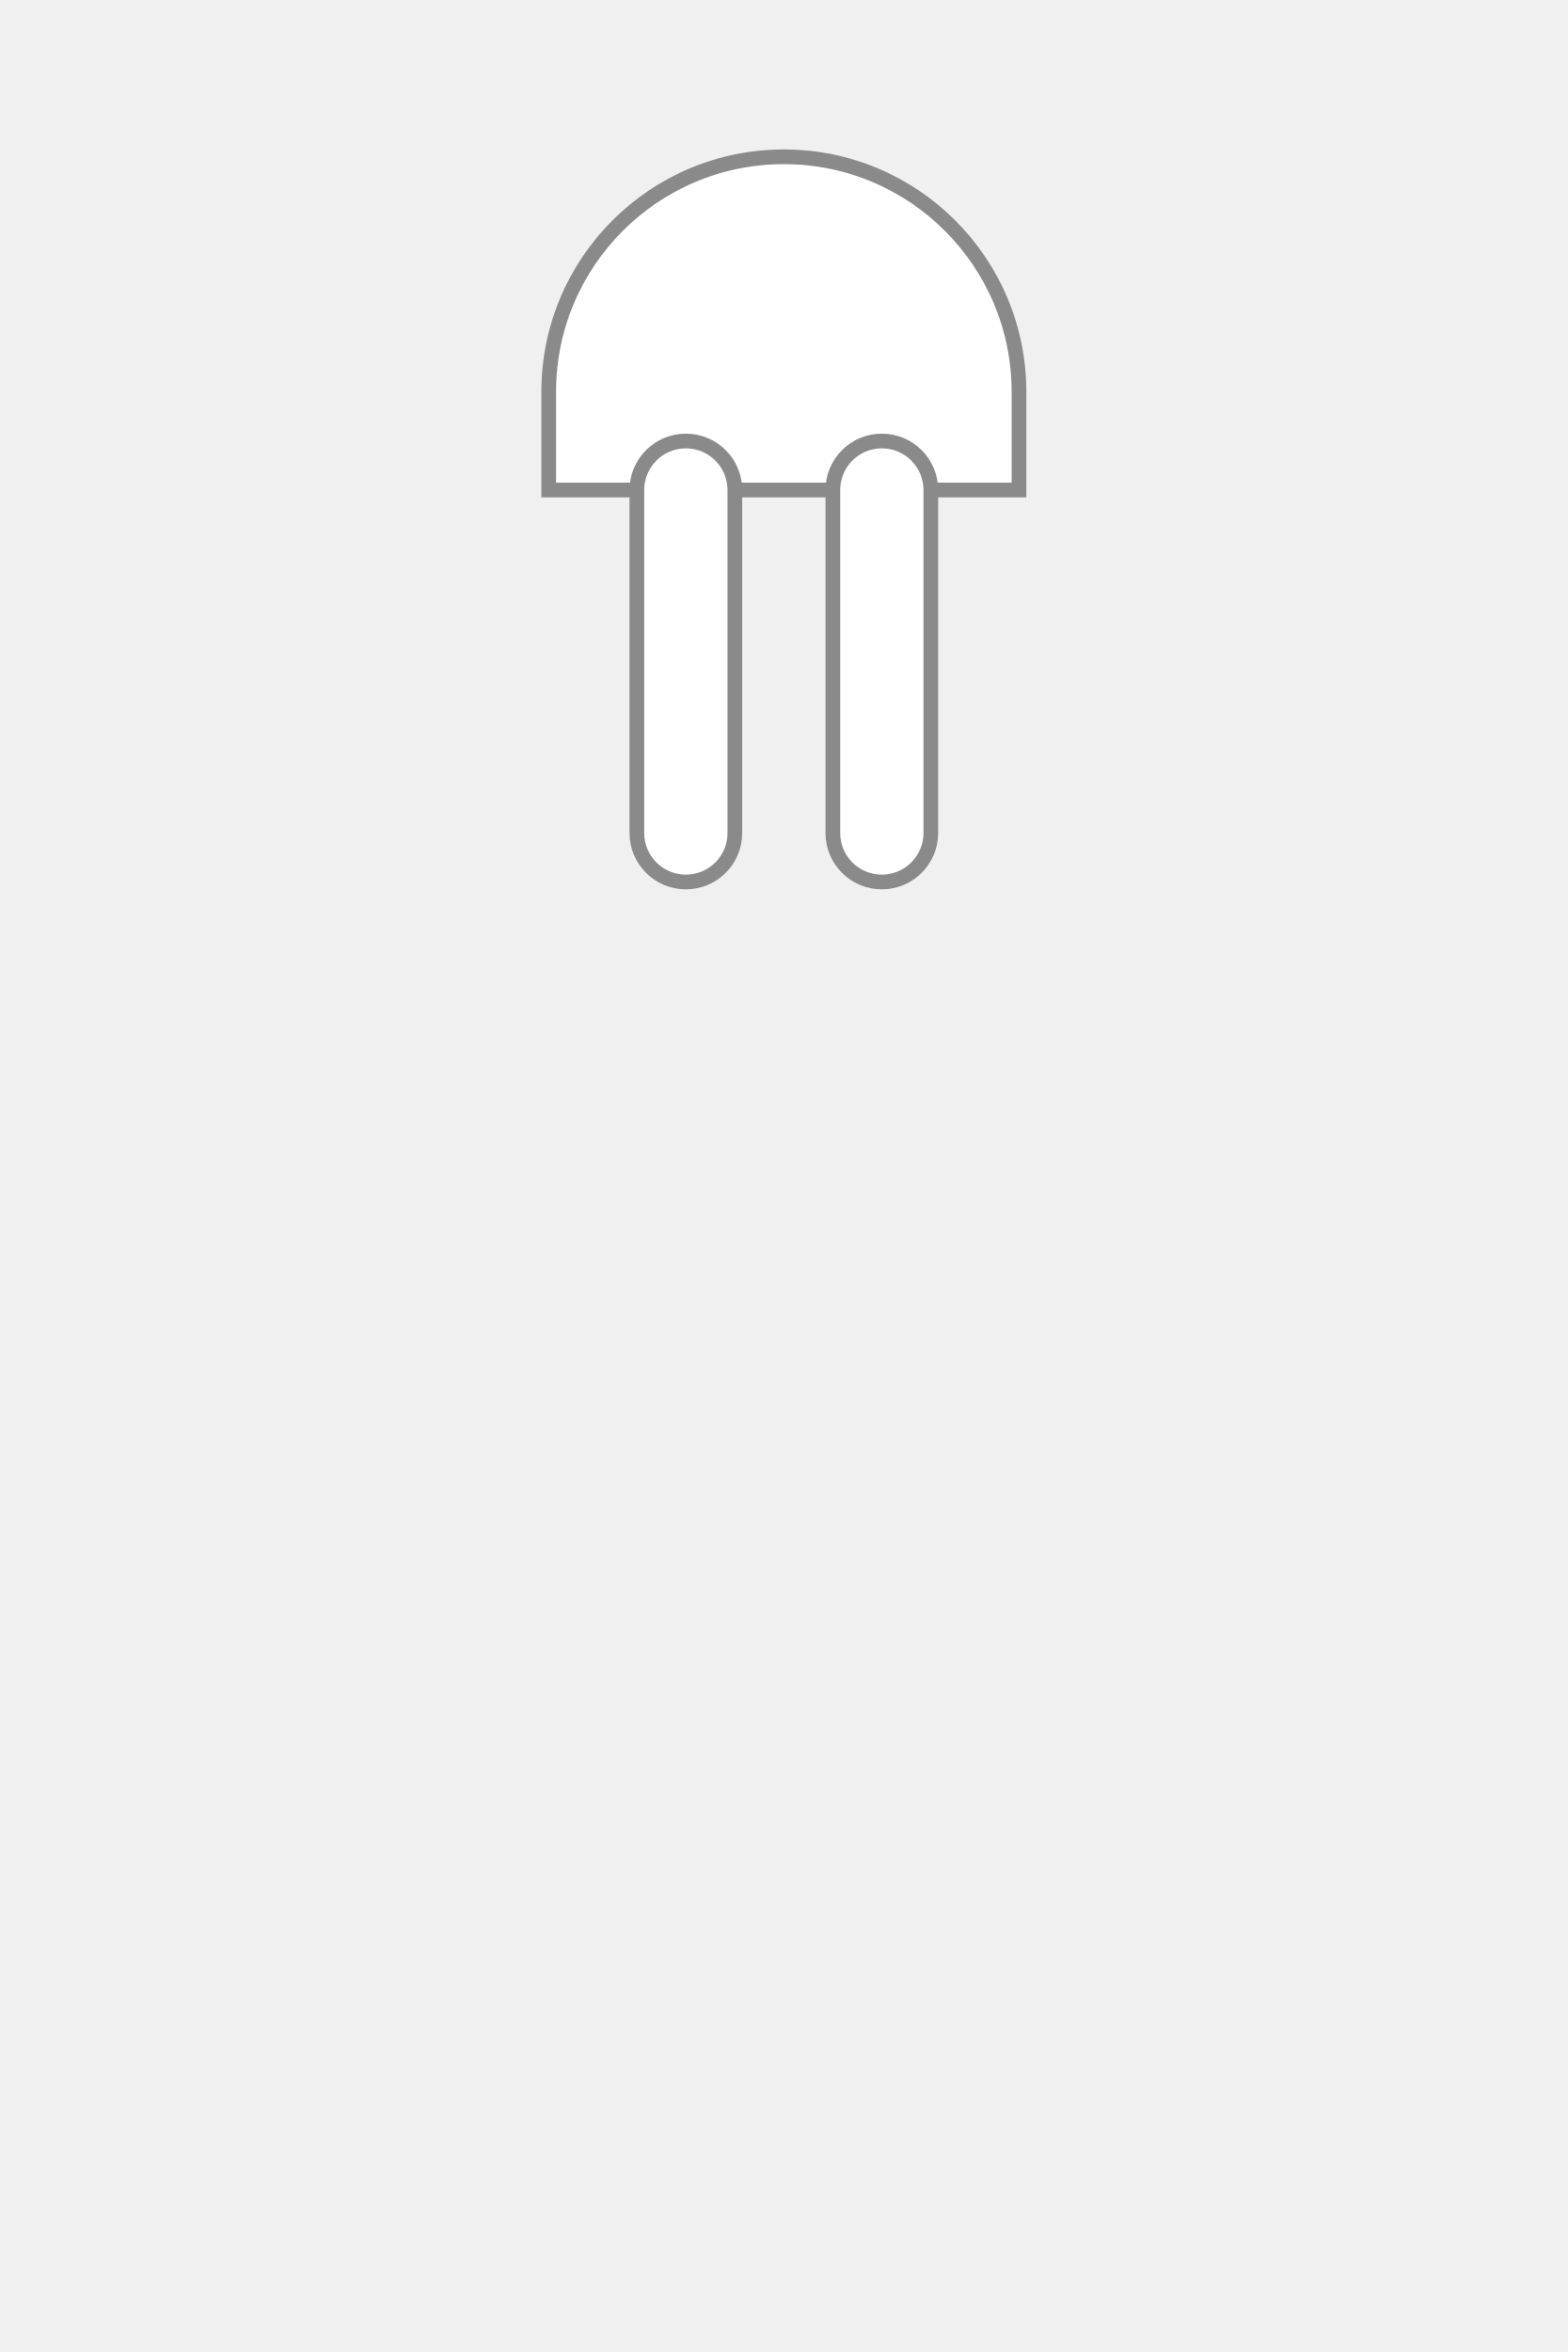
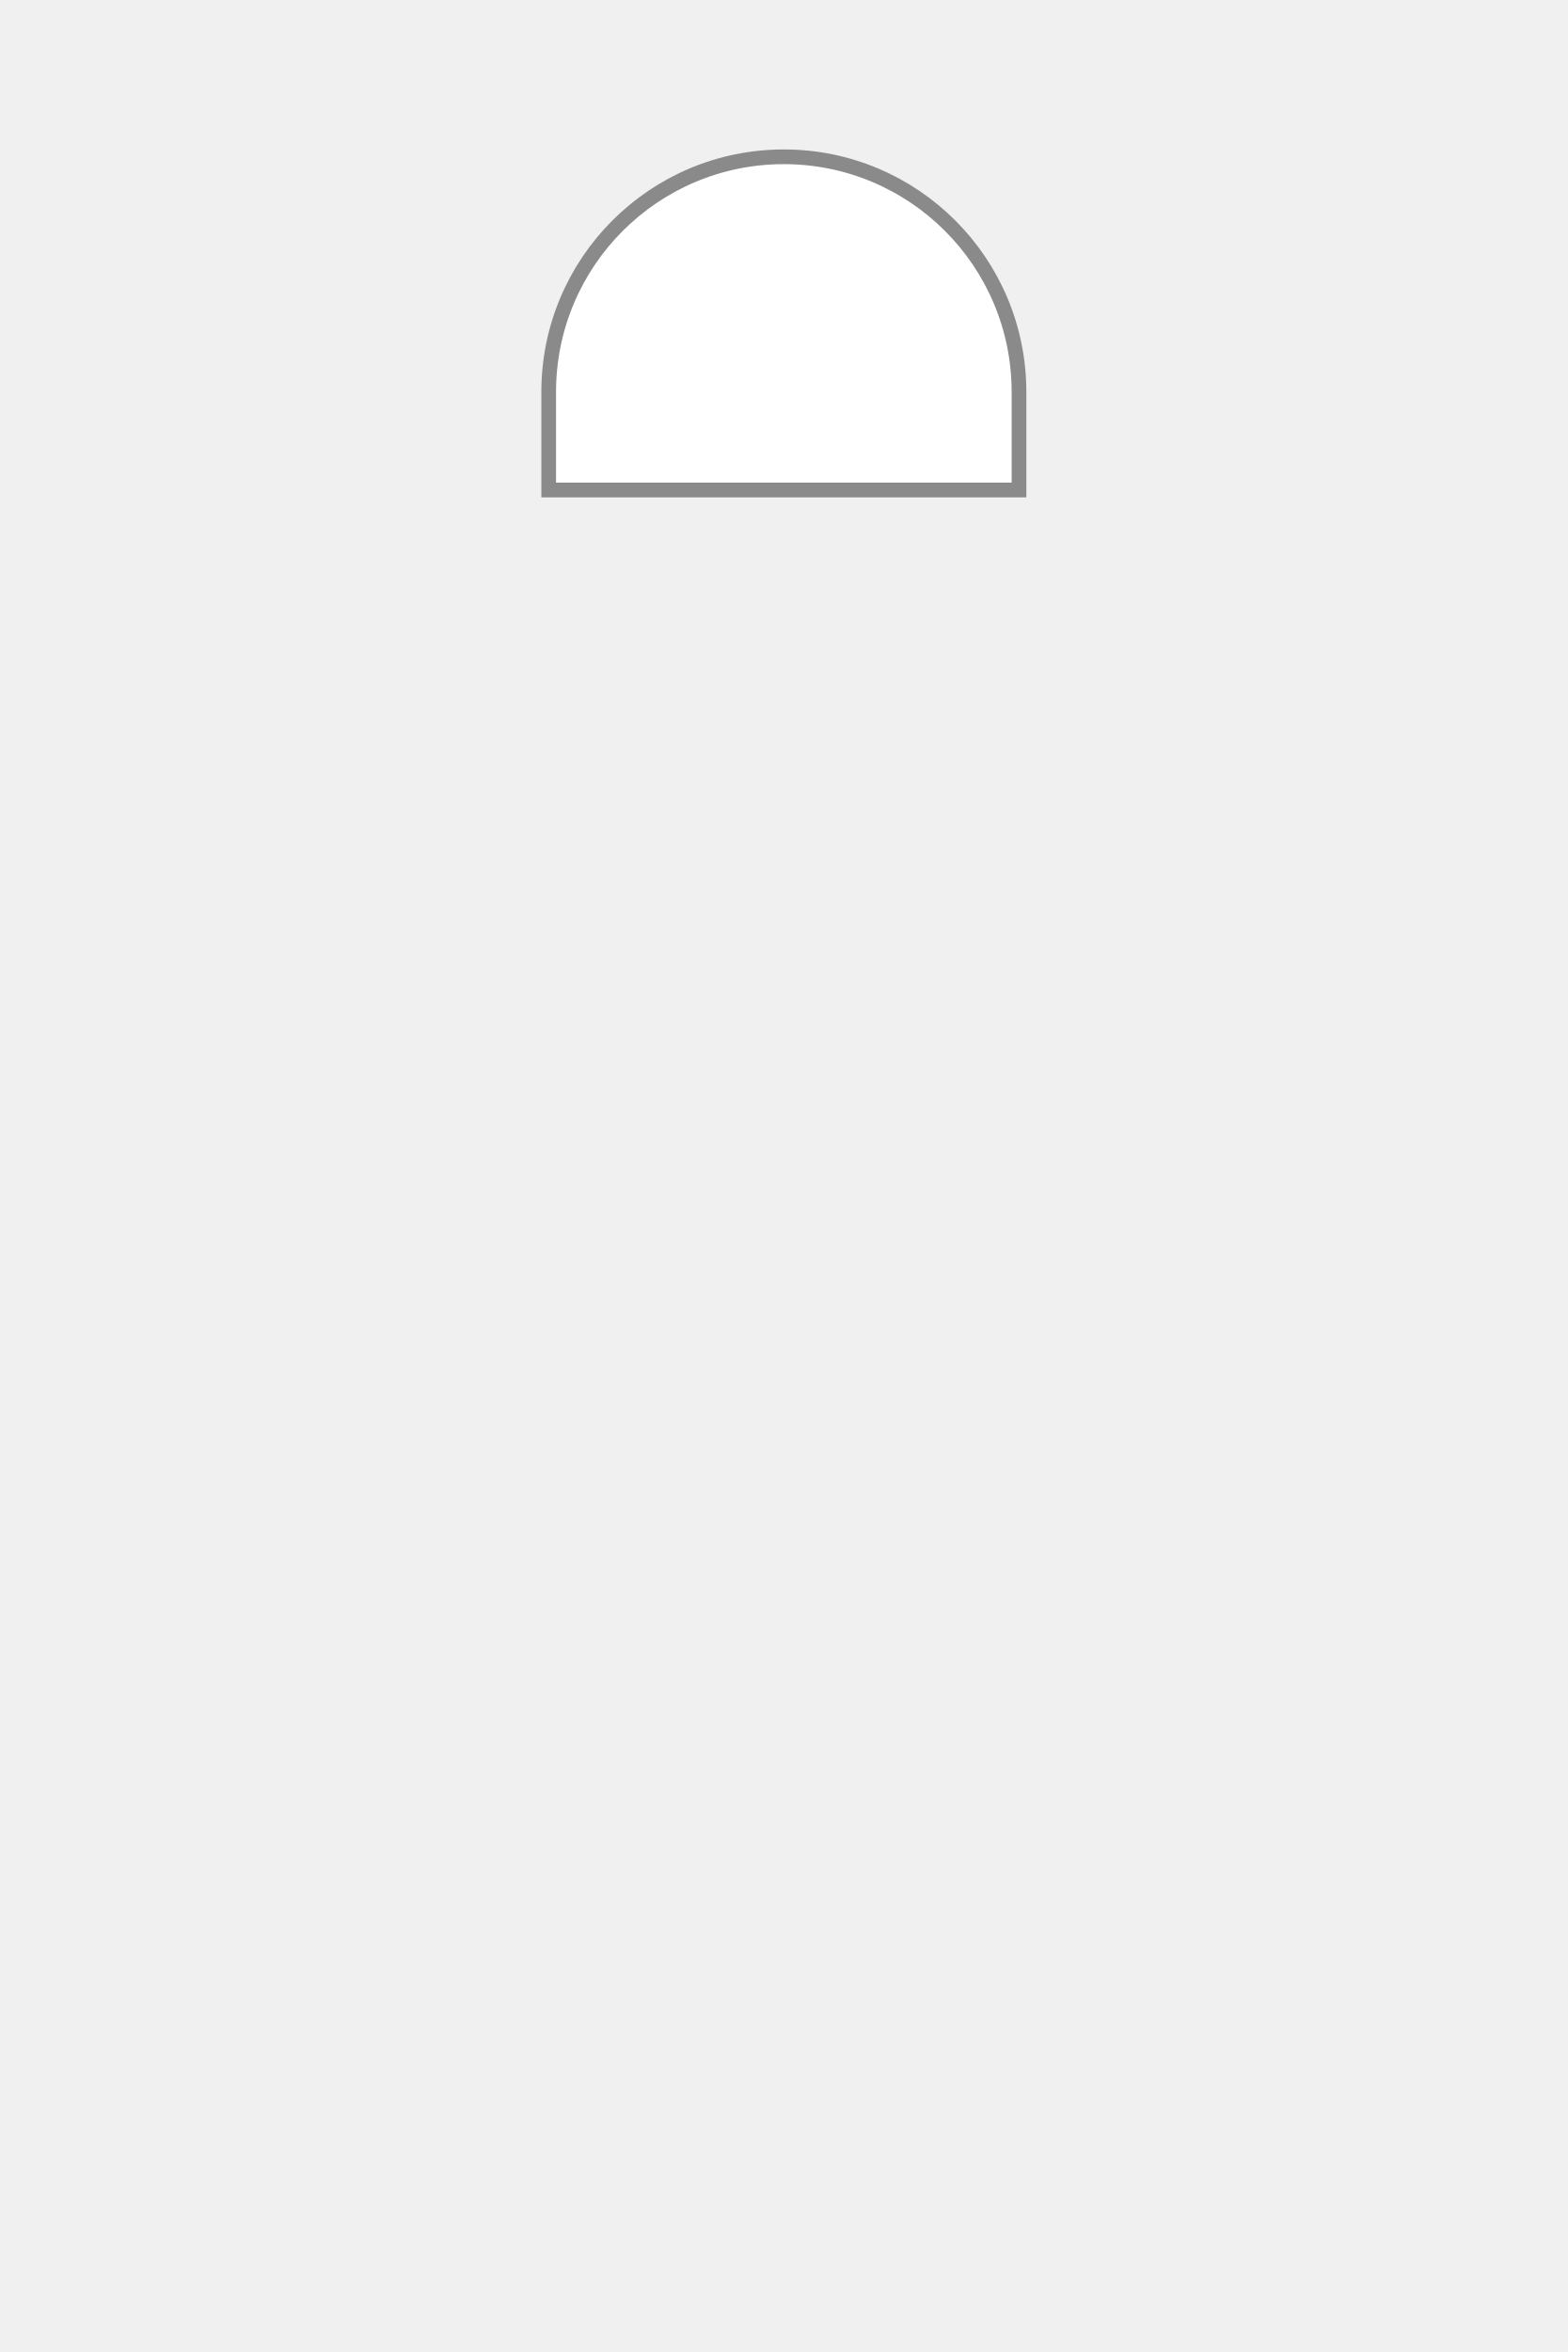
<svg xmlns="http://www.w3.org/2000/svg" width="192" height="288" viewBox="0 0 192 288">
  <g transform="translate(96 72) scale(3)">
    <path d="M -9.6 -4 L -9.6 -8 A 9.6 9.6 0 0 1 9.6 -8 L 9.6 -4 Z" fill="#ffffff" stroke="#8a8a8a" stroke-width="0.6" />
-     <path d="M -4 -6 H -4 A 2 2 0 0 1 -2 -4 V 10 A 2 2 0 0 1 -4 12 H -4 A 2 2 0 0 1 -6 10 V -4 A 2 2 0 0 1 -4 -6 Z" fill="#ffffff" stroke="#8a8a8a" stroke-width="0.6" />
-     <path d="M 4 -6 H 4 A 2 2 0 0 1 6 -4 V 10 A 2 2 0 0 1 4 12 H 4 A 2 2 0 0 1 2 10 V -4 A 2 2 0 0 1 4 -6 Z" fill="#ffffff" stroke="#8a8a8a" stroke-width="0.6" />
  </g>
</svg>
